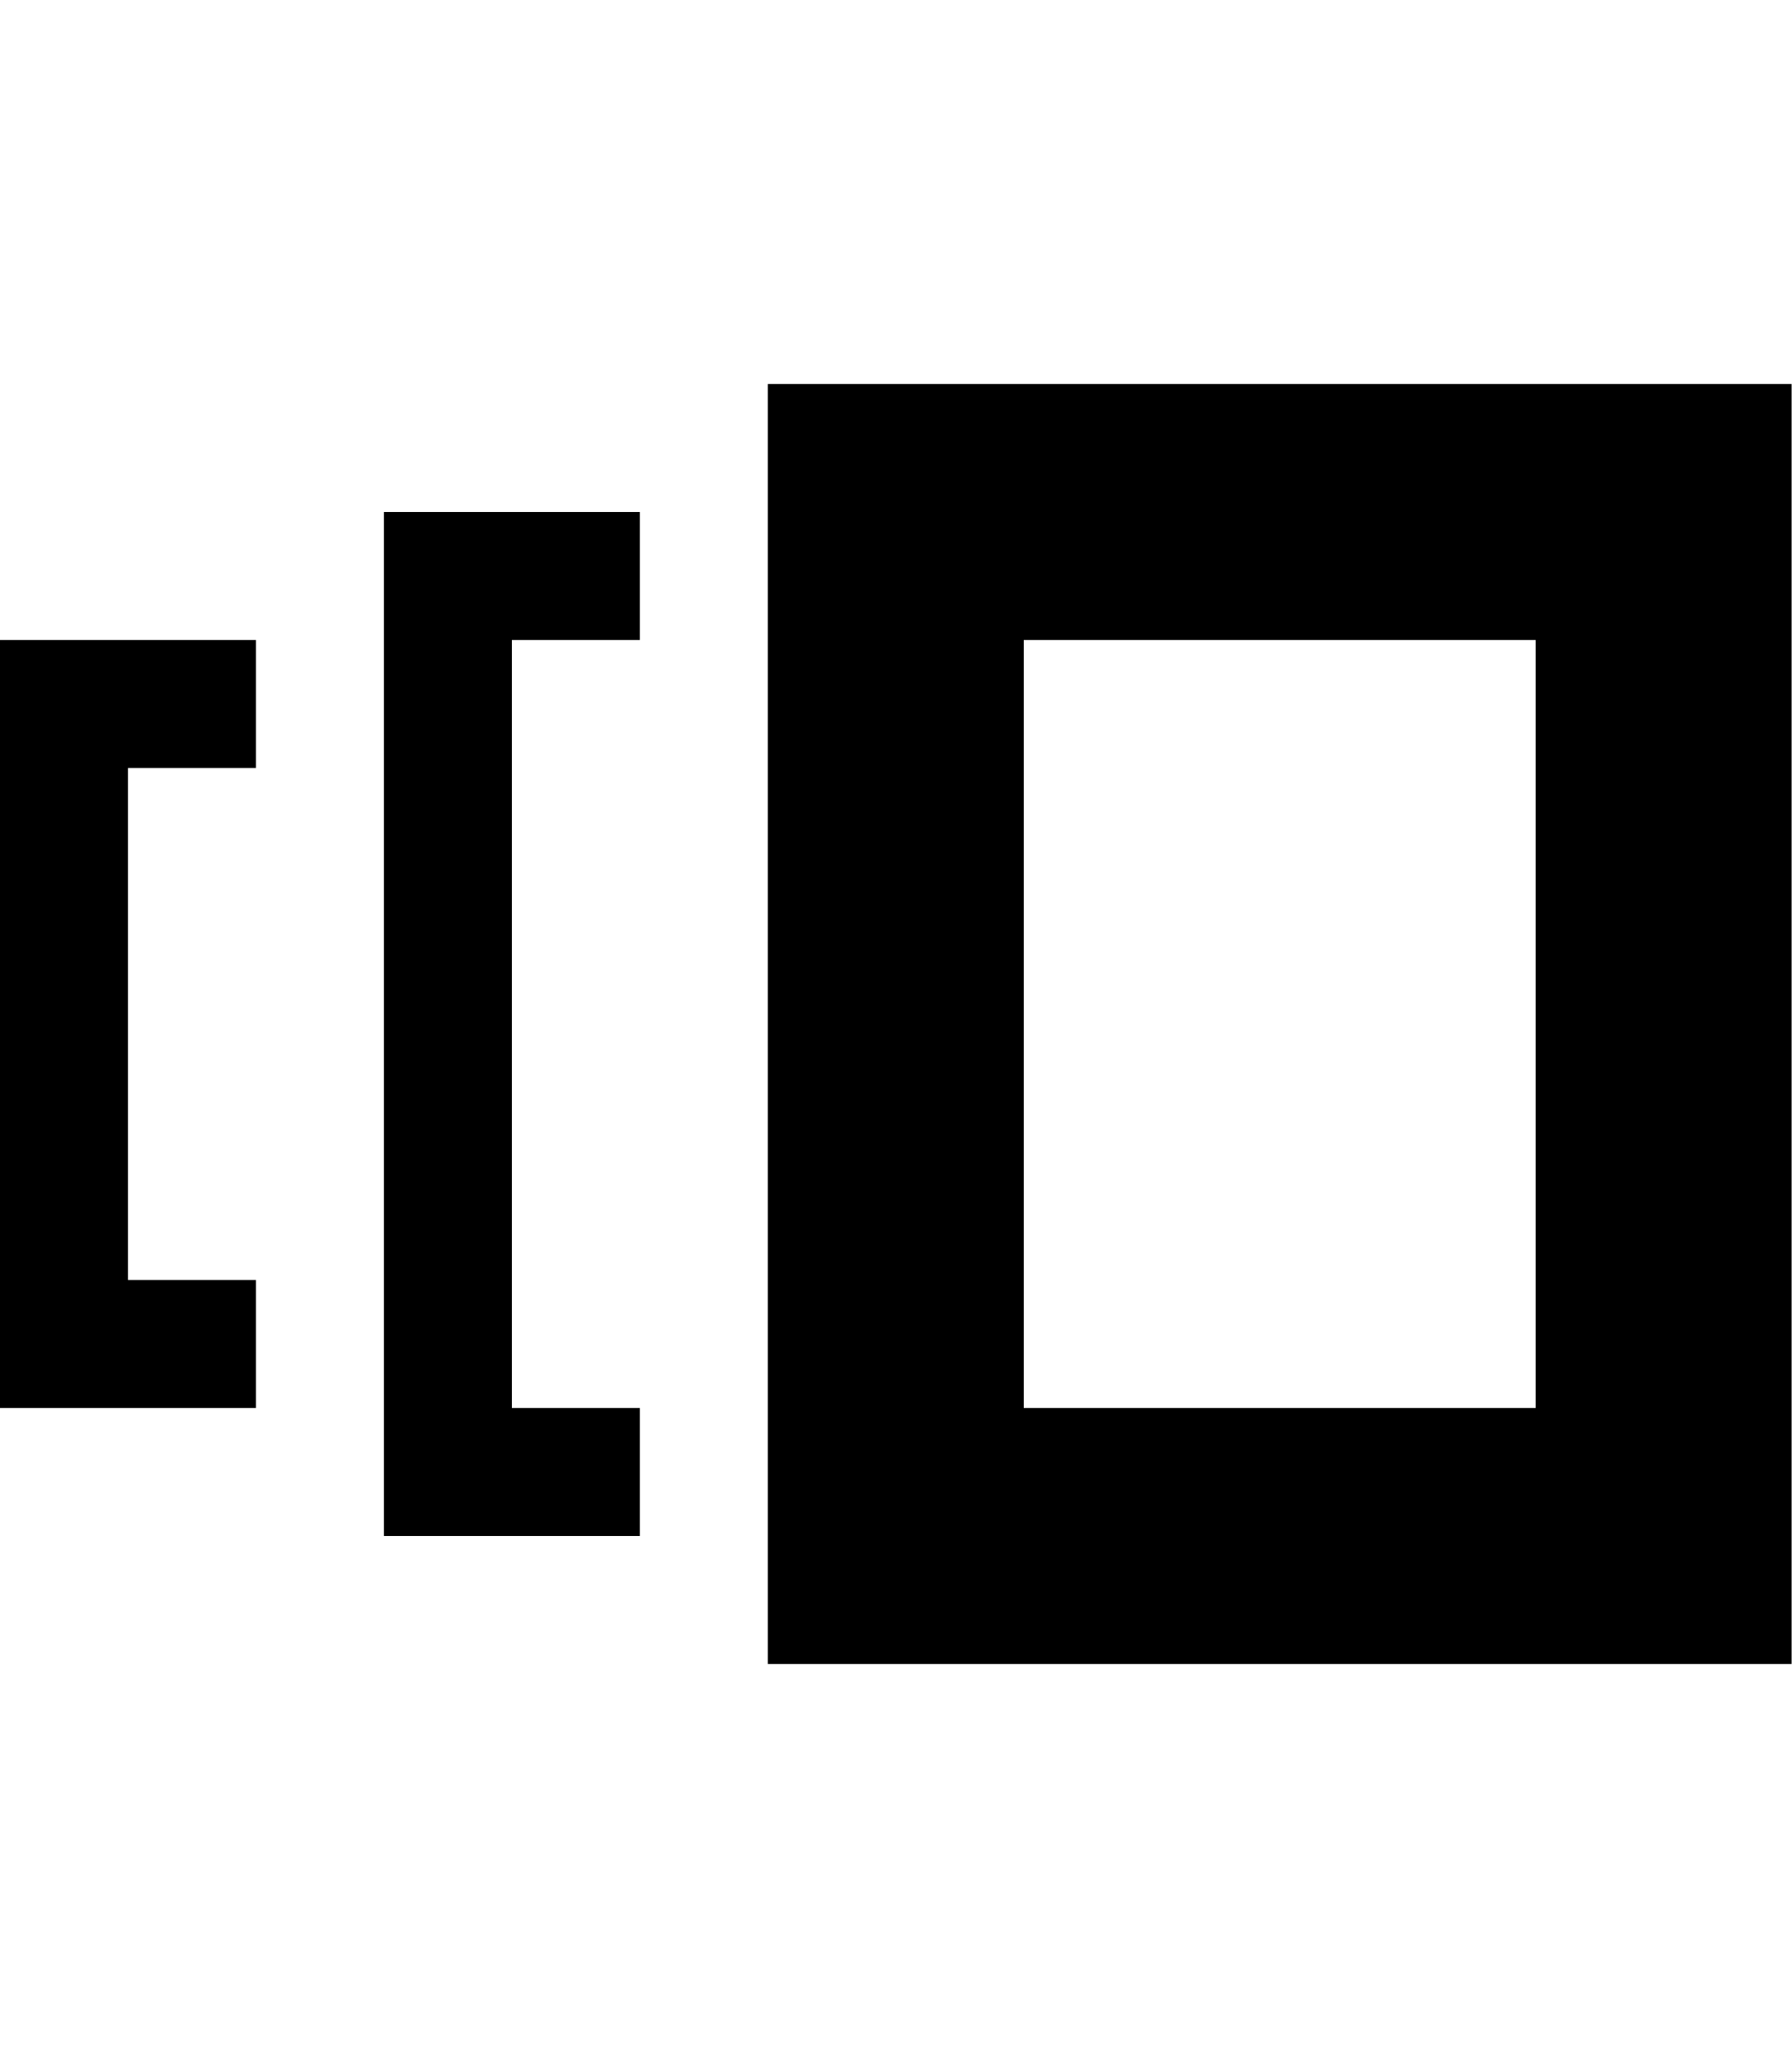
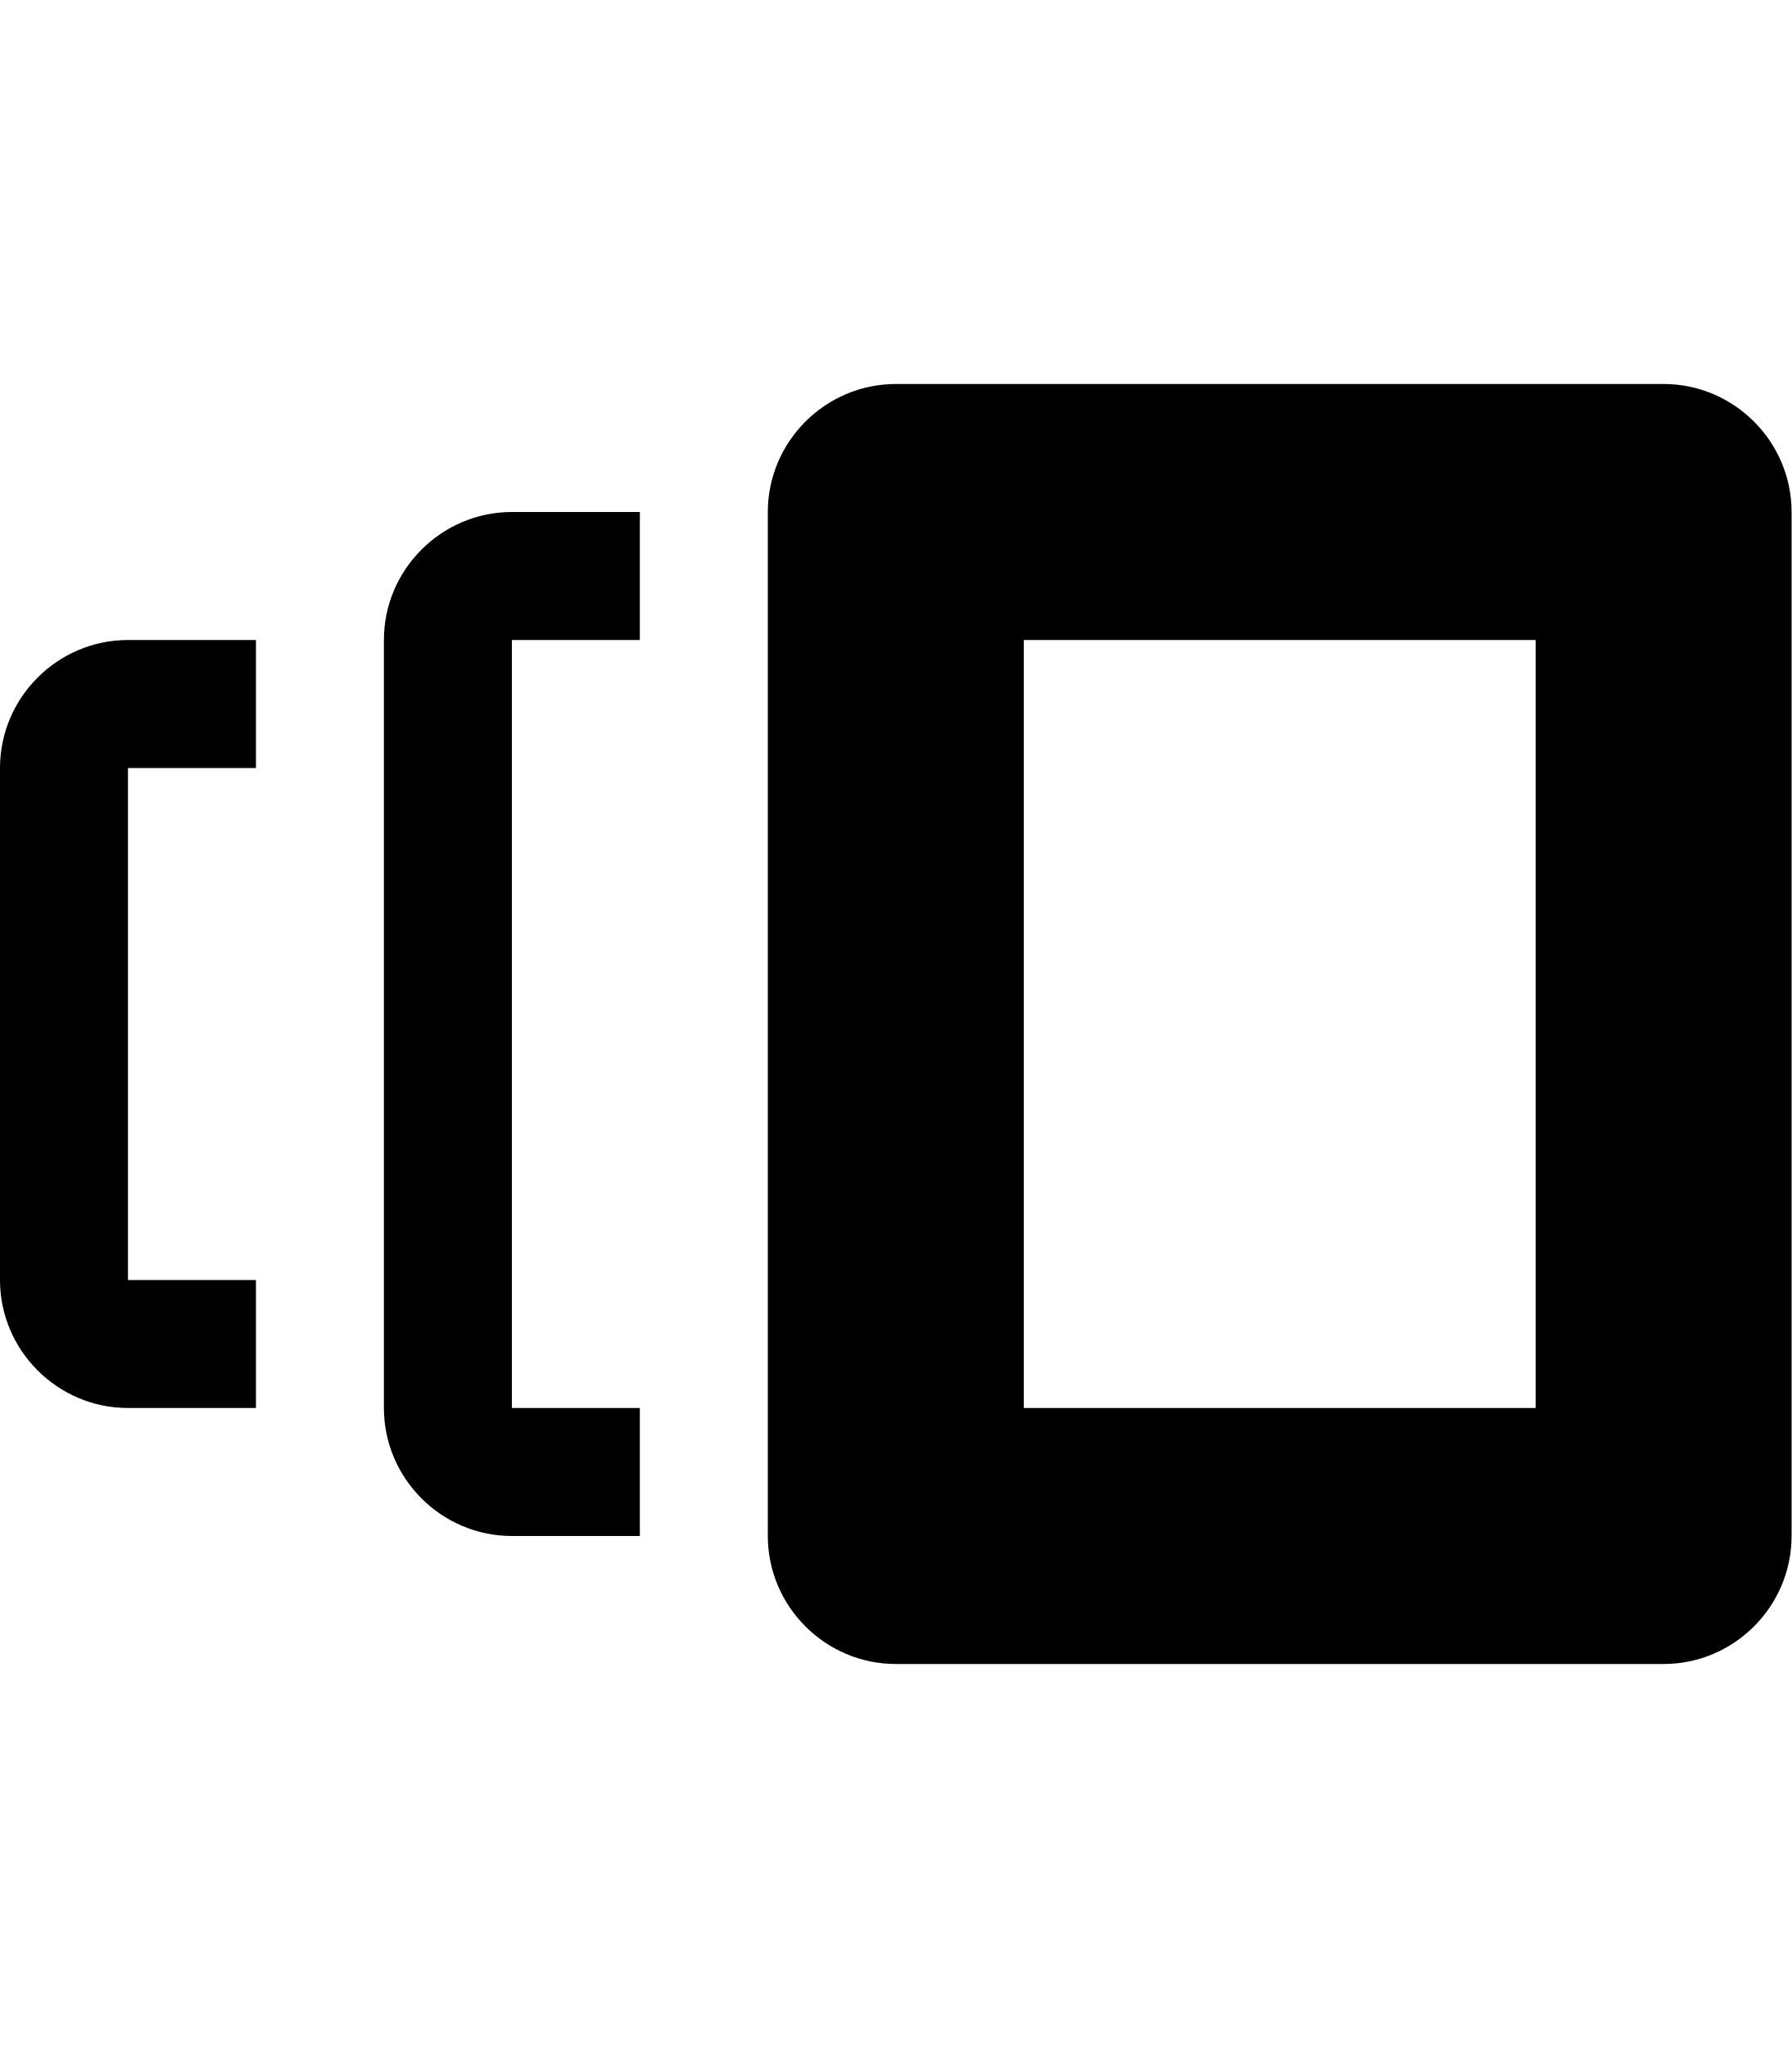
- <svg xmlns="http://www.w3.org/2000/svg" height="1024" width="896">
-   <path d="M0 704h128v-64H64V384h64v-64H0V704zM384 192v640h512V192H384zM768 704H512V320h256V704zM192 768h128v-64h-64V320h64v-64H192V768z" />
+ <svg xmlns="http://www.w3.org/2000/svg" width="14" height="16" viewBox="0 0 14 16">
+   <path d="M13 3H7c-.55 0-1 .45-1 1v8c0 .55.45 1 1 1h6c.55 0 1-.45 1-1V4c0-.55-.45-1-1-1zm-1 8H8V5h4v6zM4 4h1v1H4v6h1v1H4c-.55 0-1-.45-1-1V5c0-.55.45-1 1-1zM1 5h1v1H1v4h1v1H1c-.55 0-1-.45-1-1V6c0-.55.45-1 1-1z" />
</svg>
